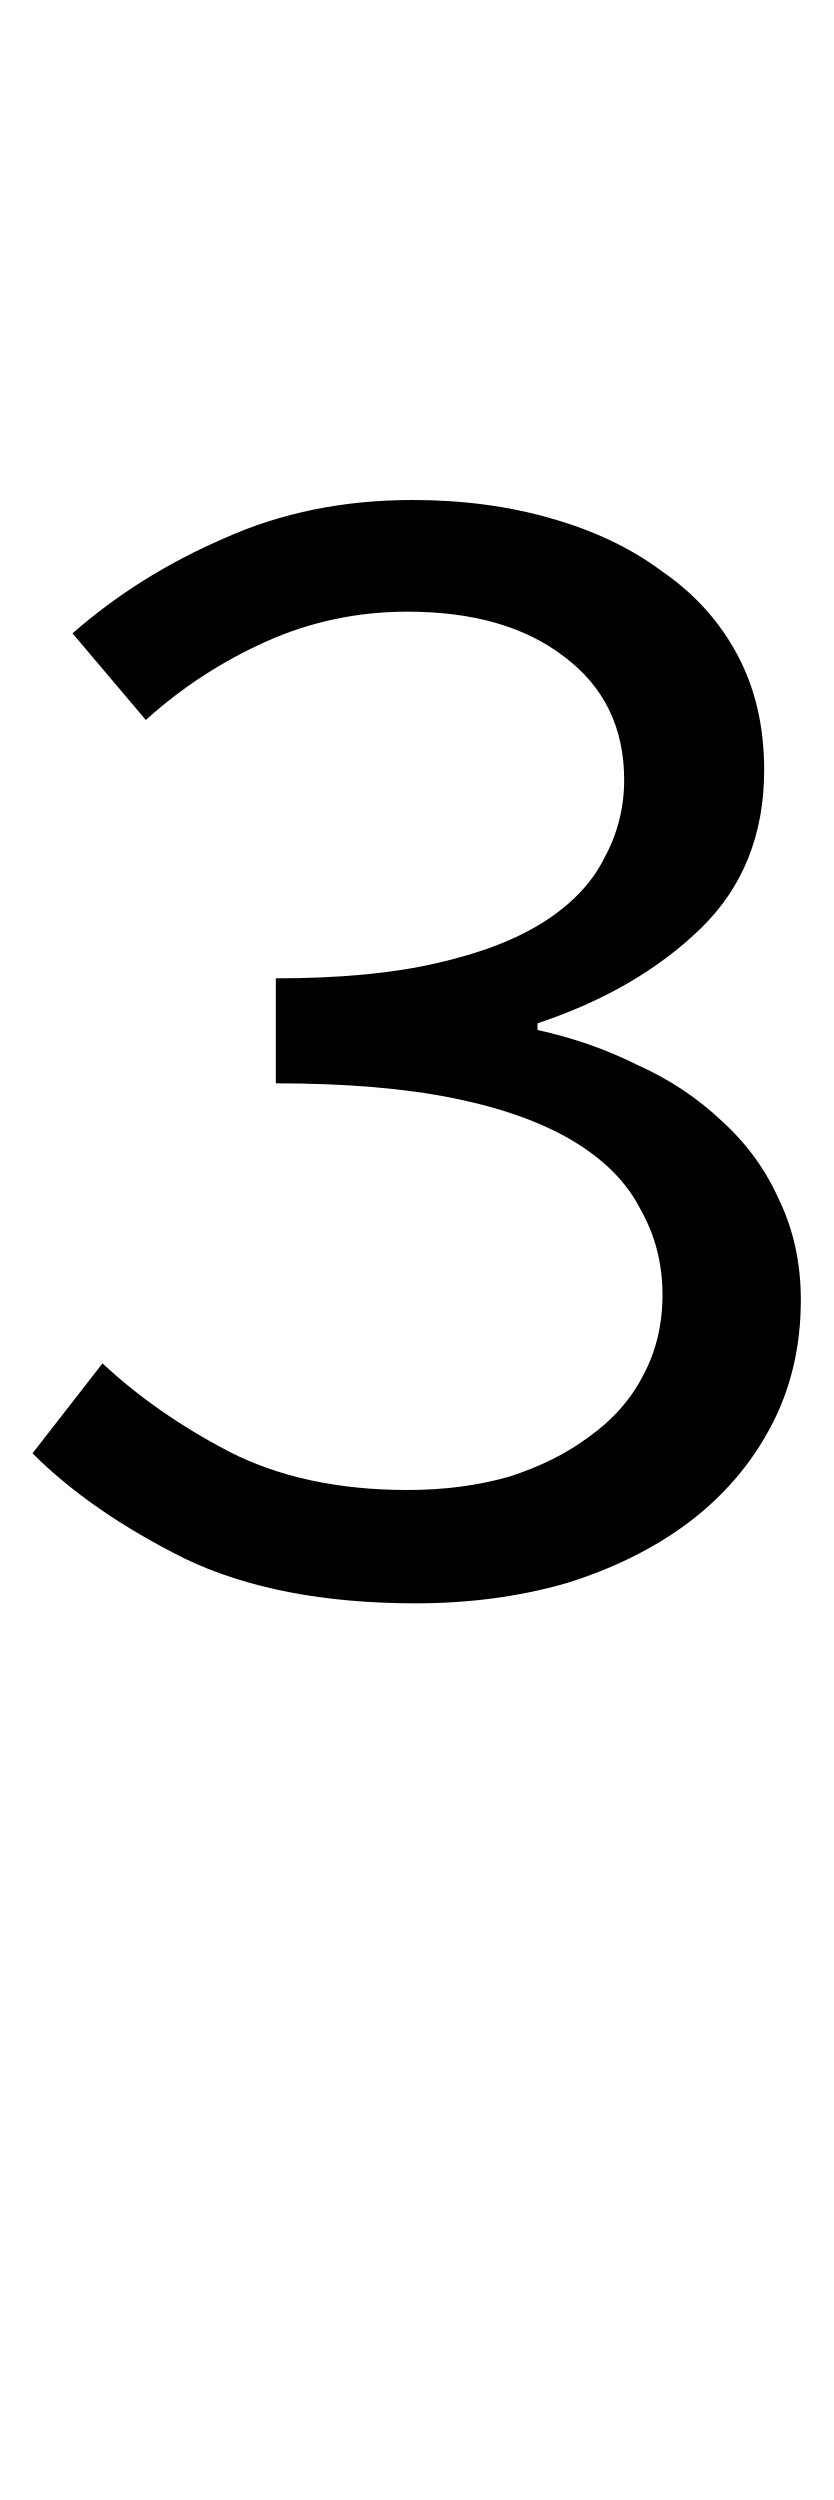
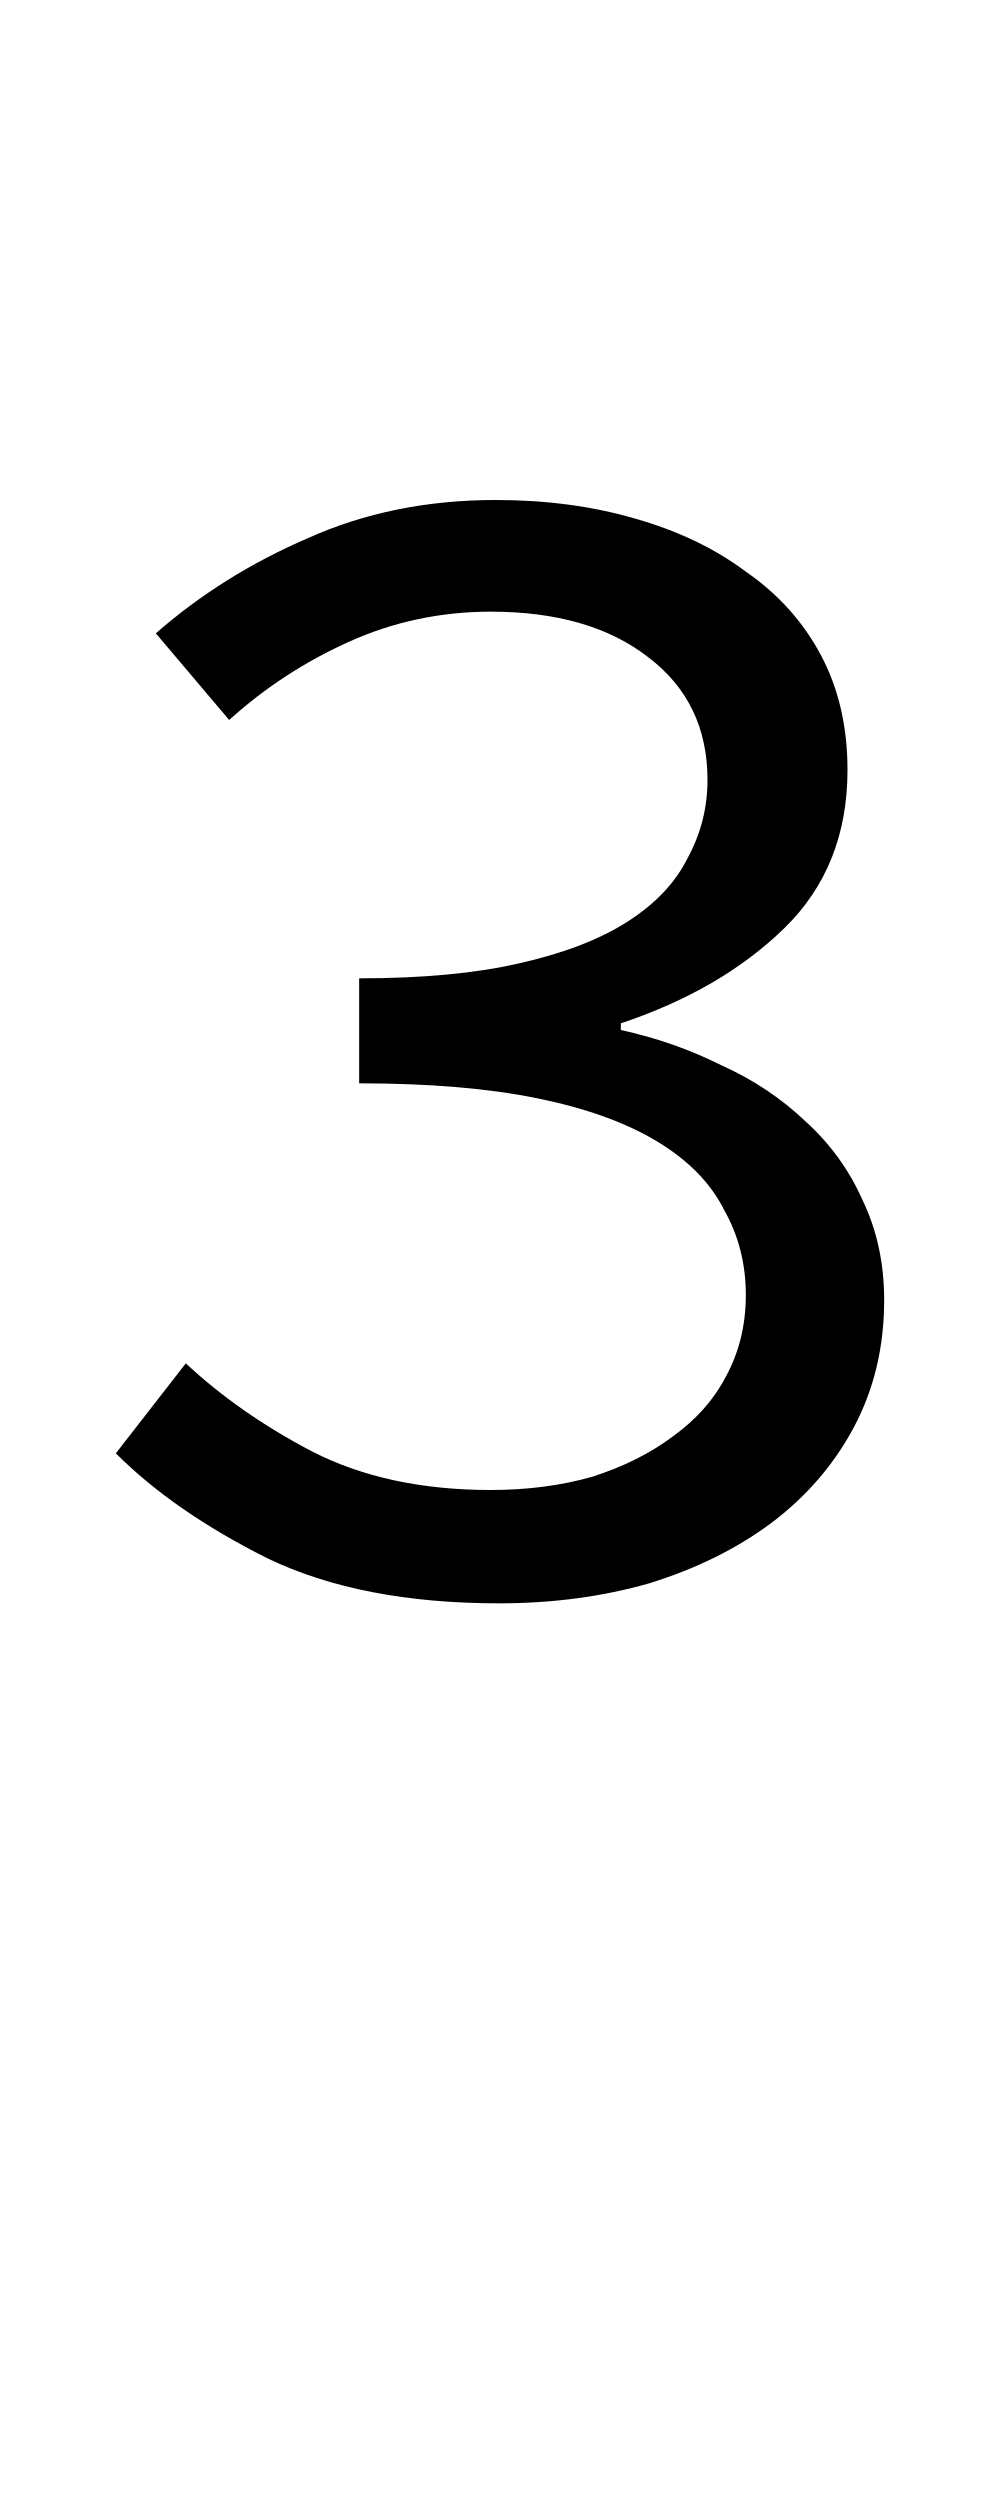
- <svg xmlns="http://www.w3.org/2000/svg" version="1.1" viewBox="0 0 50 150">
-   <path fill="#000" d="m0,15 m24.95 81.2q-8.3 0-13.9-2.7-5.6-2.8-9.1-6.3l4.2-5.4q3.2 3 7.6 5.3 4.5 2.3 10.7 2.3 3.3 0 6.1-.8 2.8-.9 4.8-2.4 2.1-1.5 3.2-3.6 1.2-2.2 1.2-4.9 0-2.8-1.3-5.1-1.2-2.4-4-4.1t-7.2-2.6-10.7-.9v-6.3q5.7 0 9.6-.9 4-.9 6.5-2.5t3.6-3.8q1.2-2.2 1.2-4.7 0-4.7-3.6-7.4-3.5-2.7-9.4-2.7-4.5 0-8.5 1.8t-7.2 4.7l-4.4-5.2q4-3.5 9.1-5.7 5.1-2.3 11.3-2.3 4.5 0 8.3 1.1 3.9 1.1 6.7 3.2 2.9 2 4.5 5t1.6 6.9q0 5.8-3.8 9.5t-9.8 5.7v.4q3.2.7 6 2.1 2.9 1.3 5.1 3.4 2.2 2 3.4 4.7 1.3 2.7 1.3 6 0 4.2-1.8 7.6t-5 5.8q-3.1 2.3-7.3 3.6-4.2 1.2-9 1.2z" />
+ <svg xmlns="http://www.w3.org/2000/svg" version="1.1" viewBox="0 0 60 150">
+   <path fill="#000" d="m5,15 m24.95 81.2q-8.3 0-13.9-2.7-5.6-2.8-9.1-6.3l4.2-5.4q3.2 3 7.6 5.3 4.5 2.3 10.7 2.3 3.3 0 6.1-.8 2.8-.9 4.8-2.4 2.1-1.5 3.2-3.6 1.2-2.2 1.2-4.9 0-2.8-1.3-5.1-1.2-2.4-4-4.1t-7.2-2.6-10.7-.9v-6.3q5.7 0 9.6-.9 4-.9 6.5-2.5t3.6-3.8q1.2-2.2 1.2-4.7 0-4.7-3.6-7.4-3.5-2.7-9.4-2.7-4.5 0-8.5 1.8t-7.2 4.7l-4.4-5.2q4-3.5 9.1-5.7 5.1-2.3 11.3-2.3 4.5 0 8.3 1.1 3.9 1.1 6.7 3.2 2.9 2 4.5 5t1.6 6.9q0 5.8-3.8 9.5t-9.8 5.7v.4q3.2.7 6 2.1 2.9 1.3 5.1 3.4 2.2 2 3.4 4.7 1.3 2.7 1.3 6 0 4.2-1.8 7.6t-5 5.8q-3.1 2.3-7.3 3.6-4.2 1.2-9 1.2z" />
</svg>
